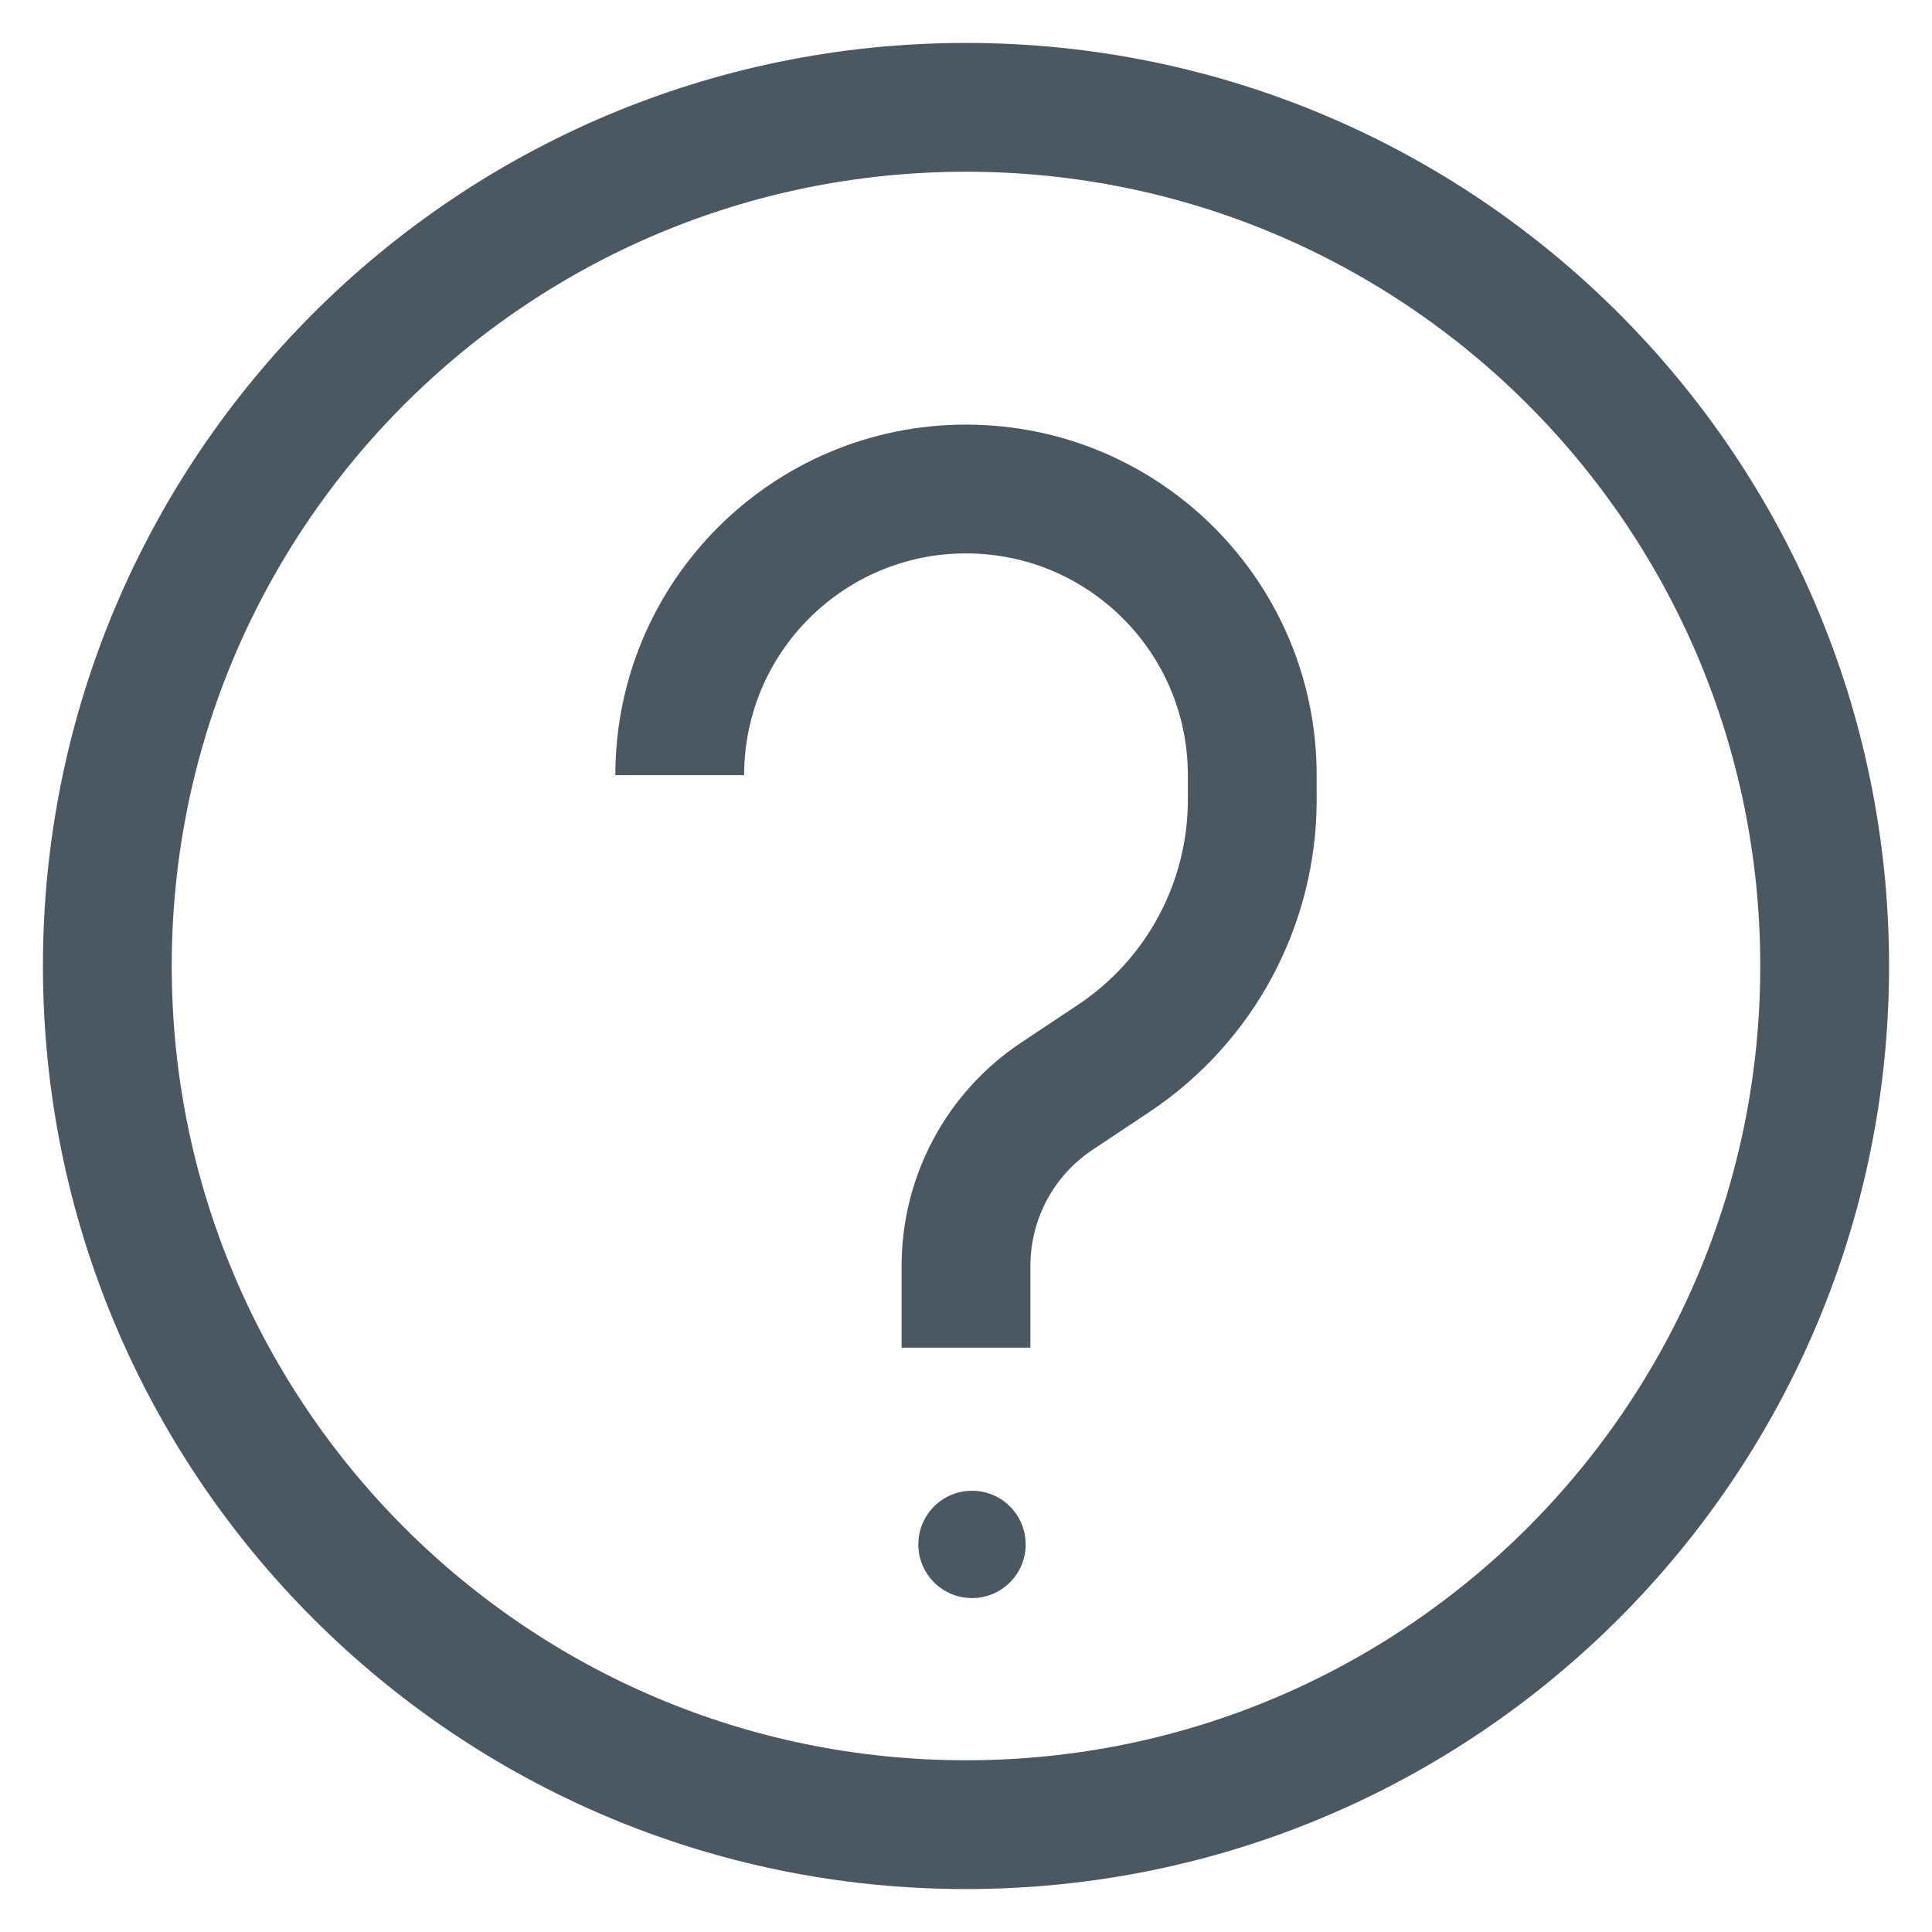
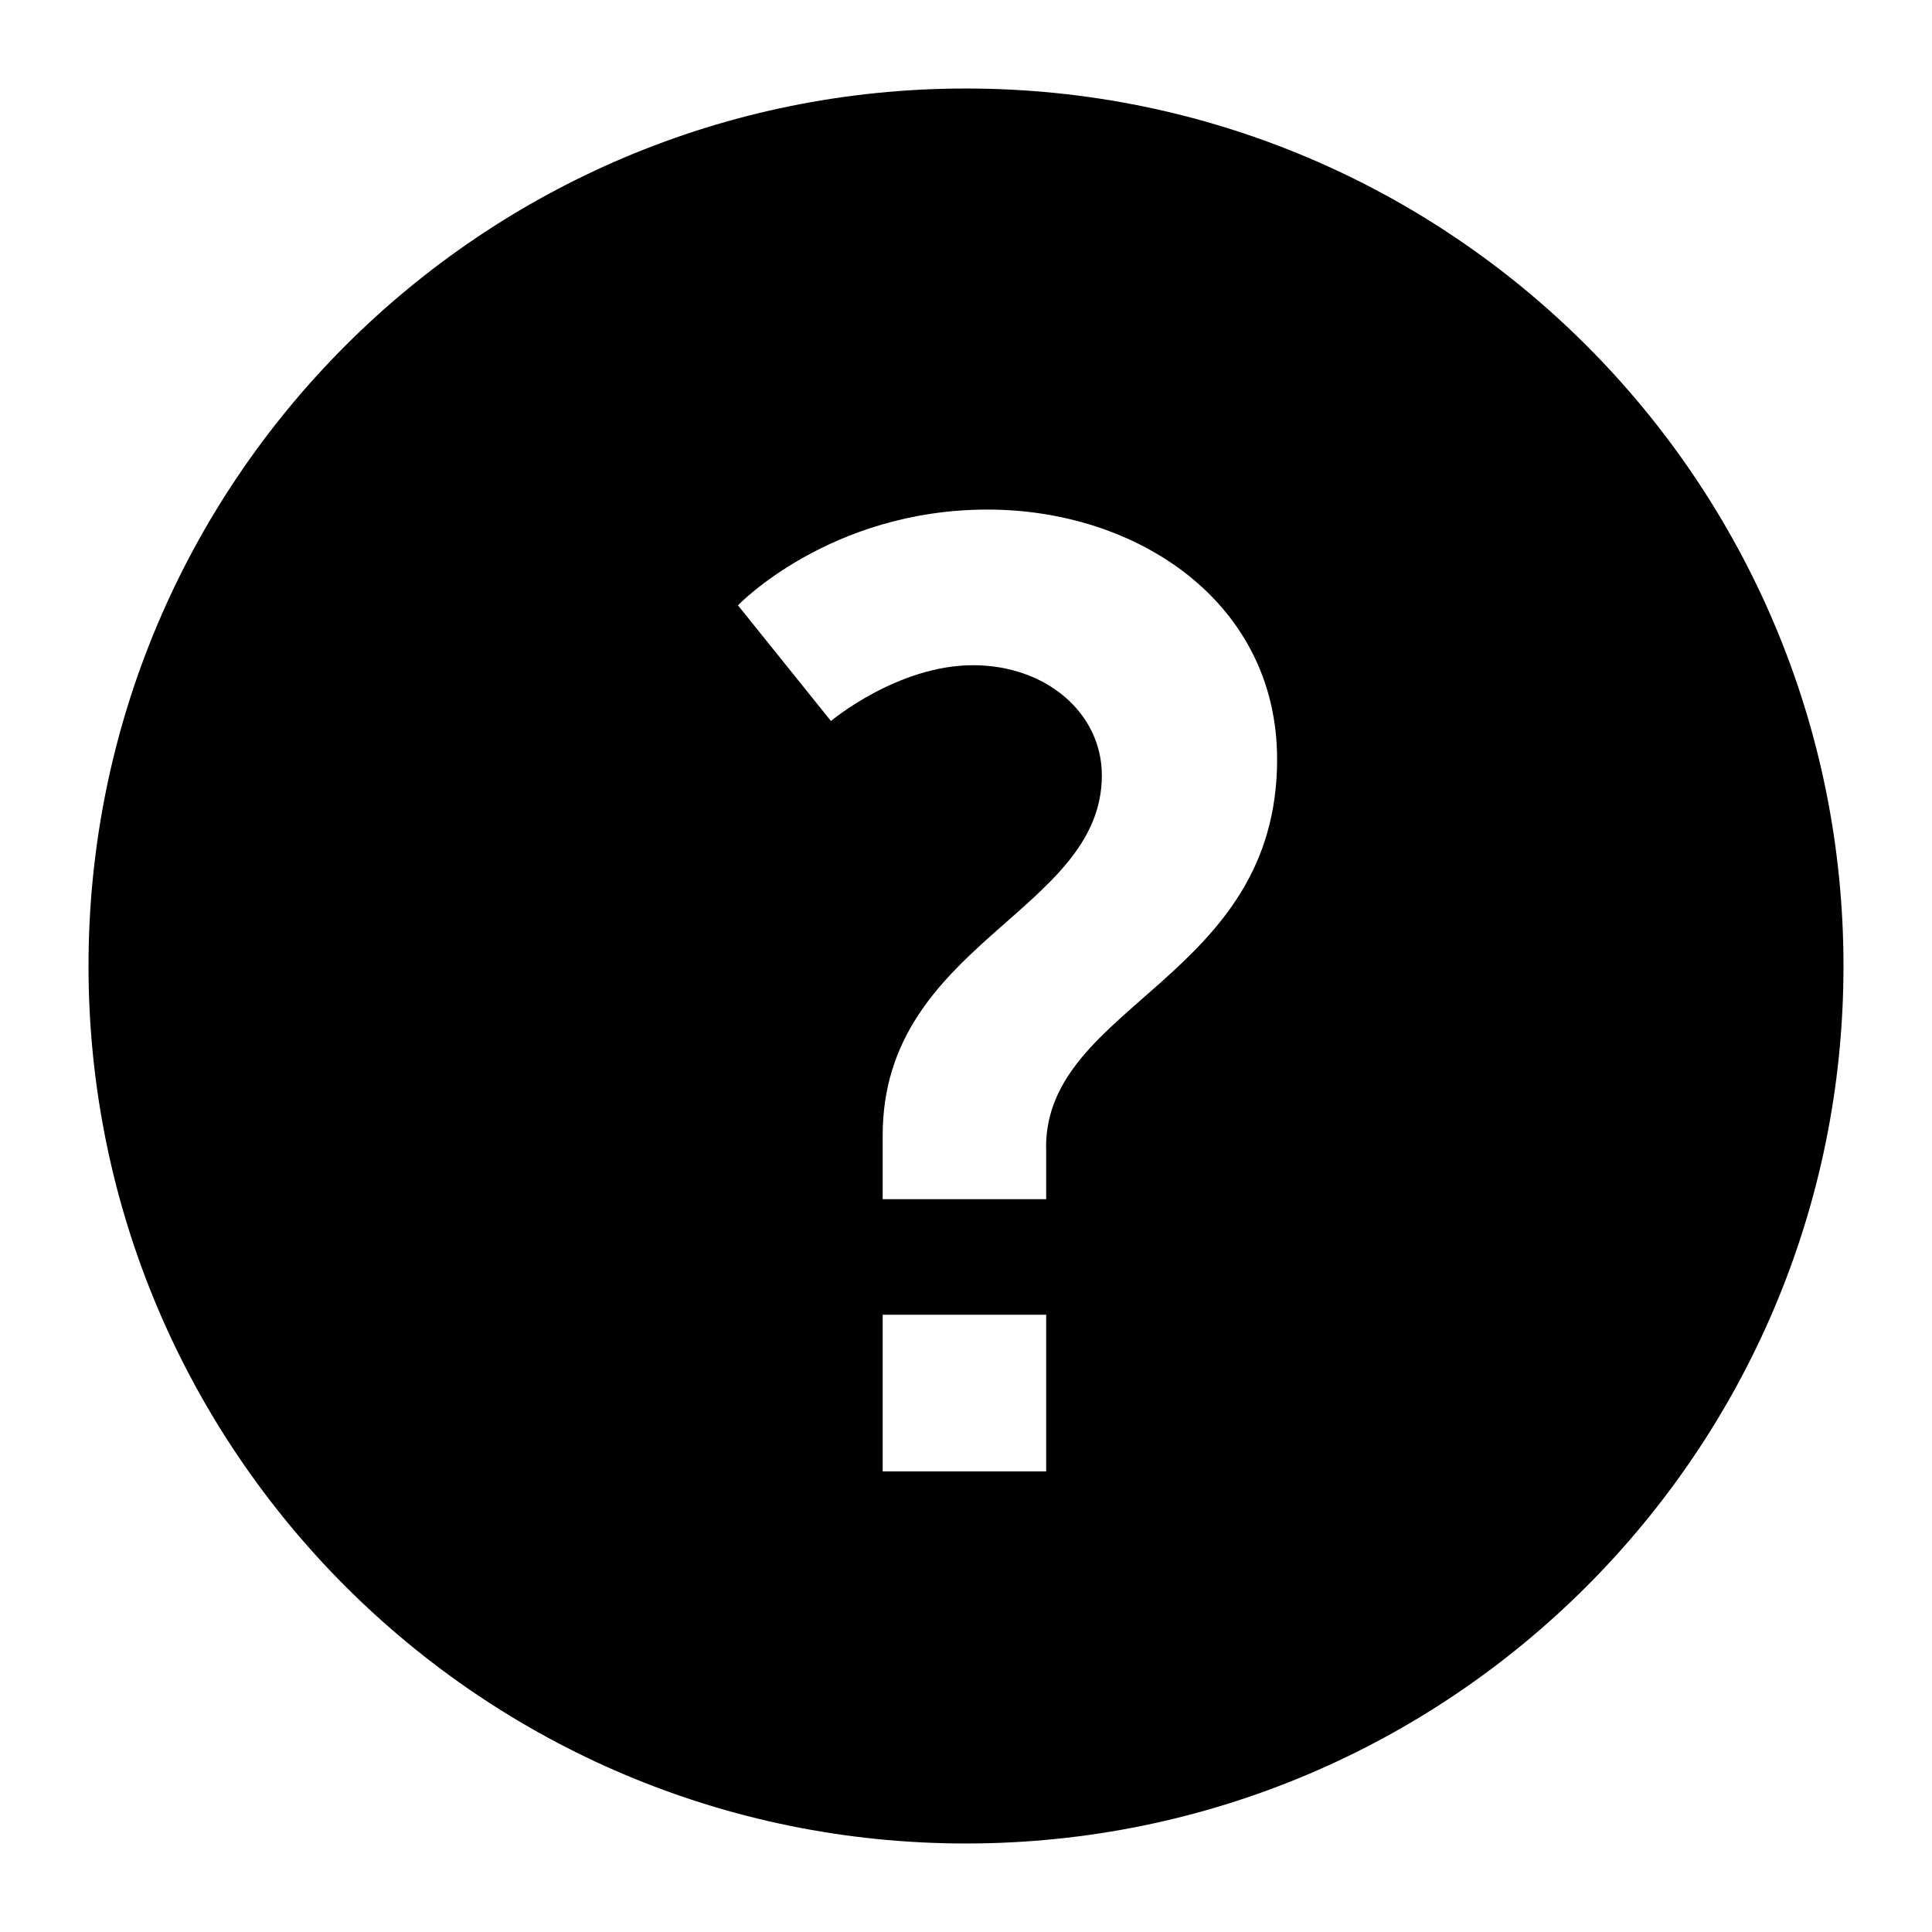
- <svg xmlns="http://www.w3.org/2000/svg" width="18" height="18" viewBox="0 0 18 18" fill="none">
-   <circle cx="9" cy="9" r="8" stroke="#4C5861" stroke-width="1.2" />
-   <circle cx="9.056" cy="14.389" r="0.5" fill="#4C5861" />
-   <path d="M9 12.556V11.794C9 11.159 9.317 10.566 9.845 10.214L10.377 9.86C11.183 9.323 11.667 8.419 11.667 7.451V7.222C11.667 5.75 10.473 4.556 9 4.556V4.556C7.527 4.556 6.333 5.75 6.333 7.222V7.222" stroke="#4C5861" stroke-width="1.2" />
+ <svg xmlns="http://www.w3.org/2000/svg" width="undefined" height="undefined" viewBox="0 0 32 32">
+   <path fill="currentColor" d="M16 1.466C7.973 1.466 1.466 7.973 1.466 16c0 8.027 6.507 14.534 14.534 14.534c8.027 0 14.534-6.507 14.534-14.534c0-8.027-6.507-14.534-14.534-14.534zm1.328 22.905H14.62v-2.595h2.708v2.596zm0-5.367v.858H14.62v-1.056c0-3.19 3.63-3.696 3.63-5.963c0-1.033-.923-1.825-2.133-1.825c-1.254 0-2.354.924-2.354.924l-1.54-1.916S13.74 8.44 16.358 8.44c2.486 0 4.795 1.54 4.795 4.136c0 3.632-3.827 4.05-3.827 6.427z" />
</svg>
